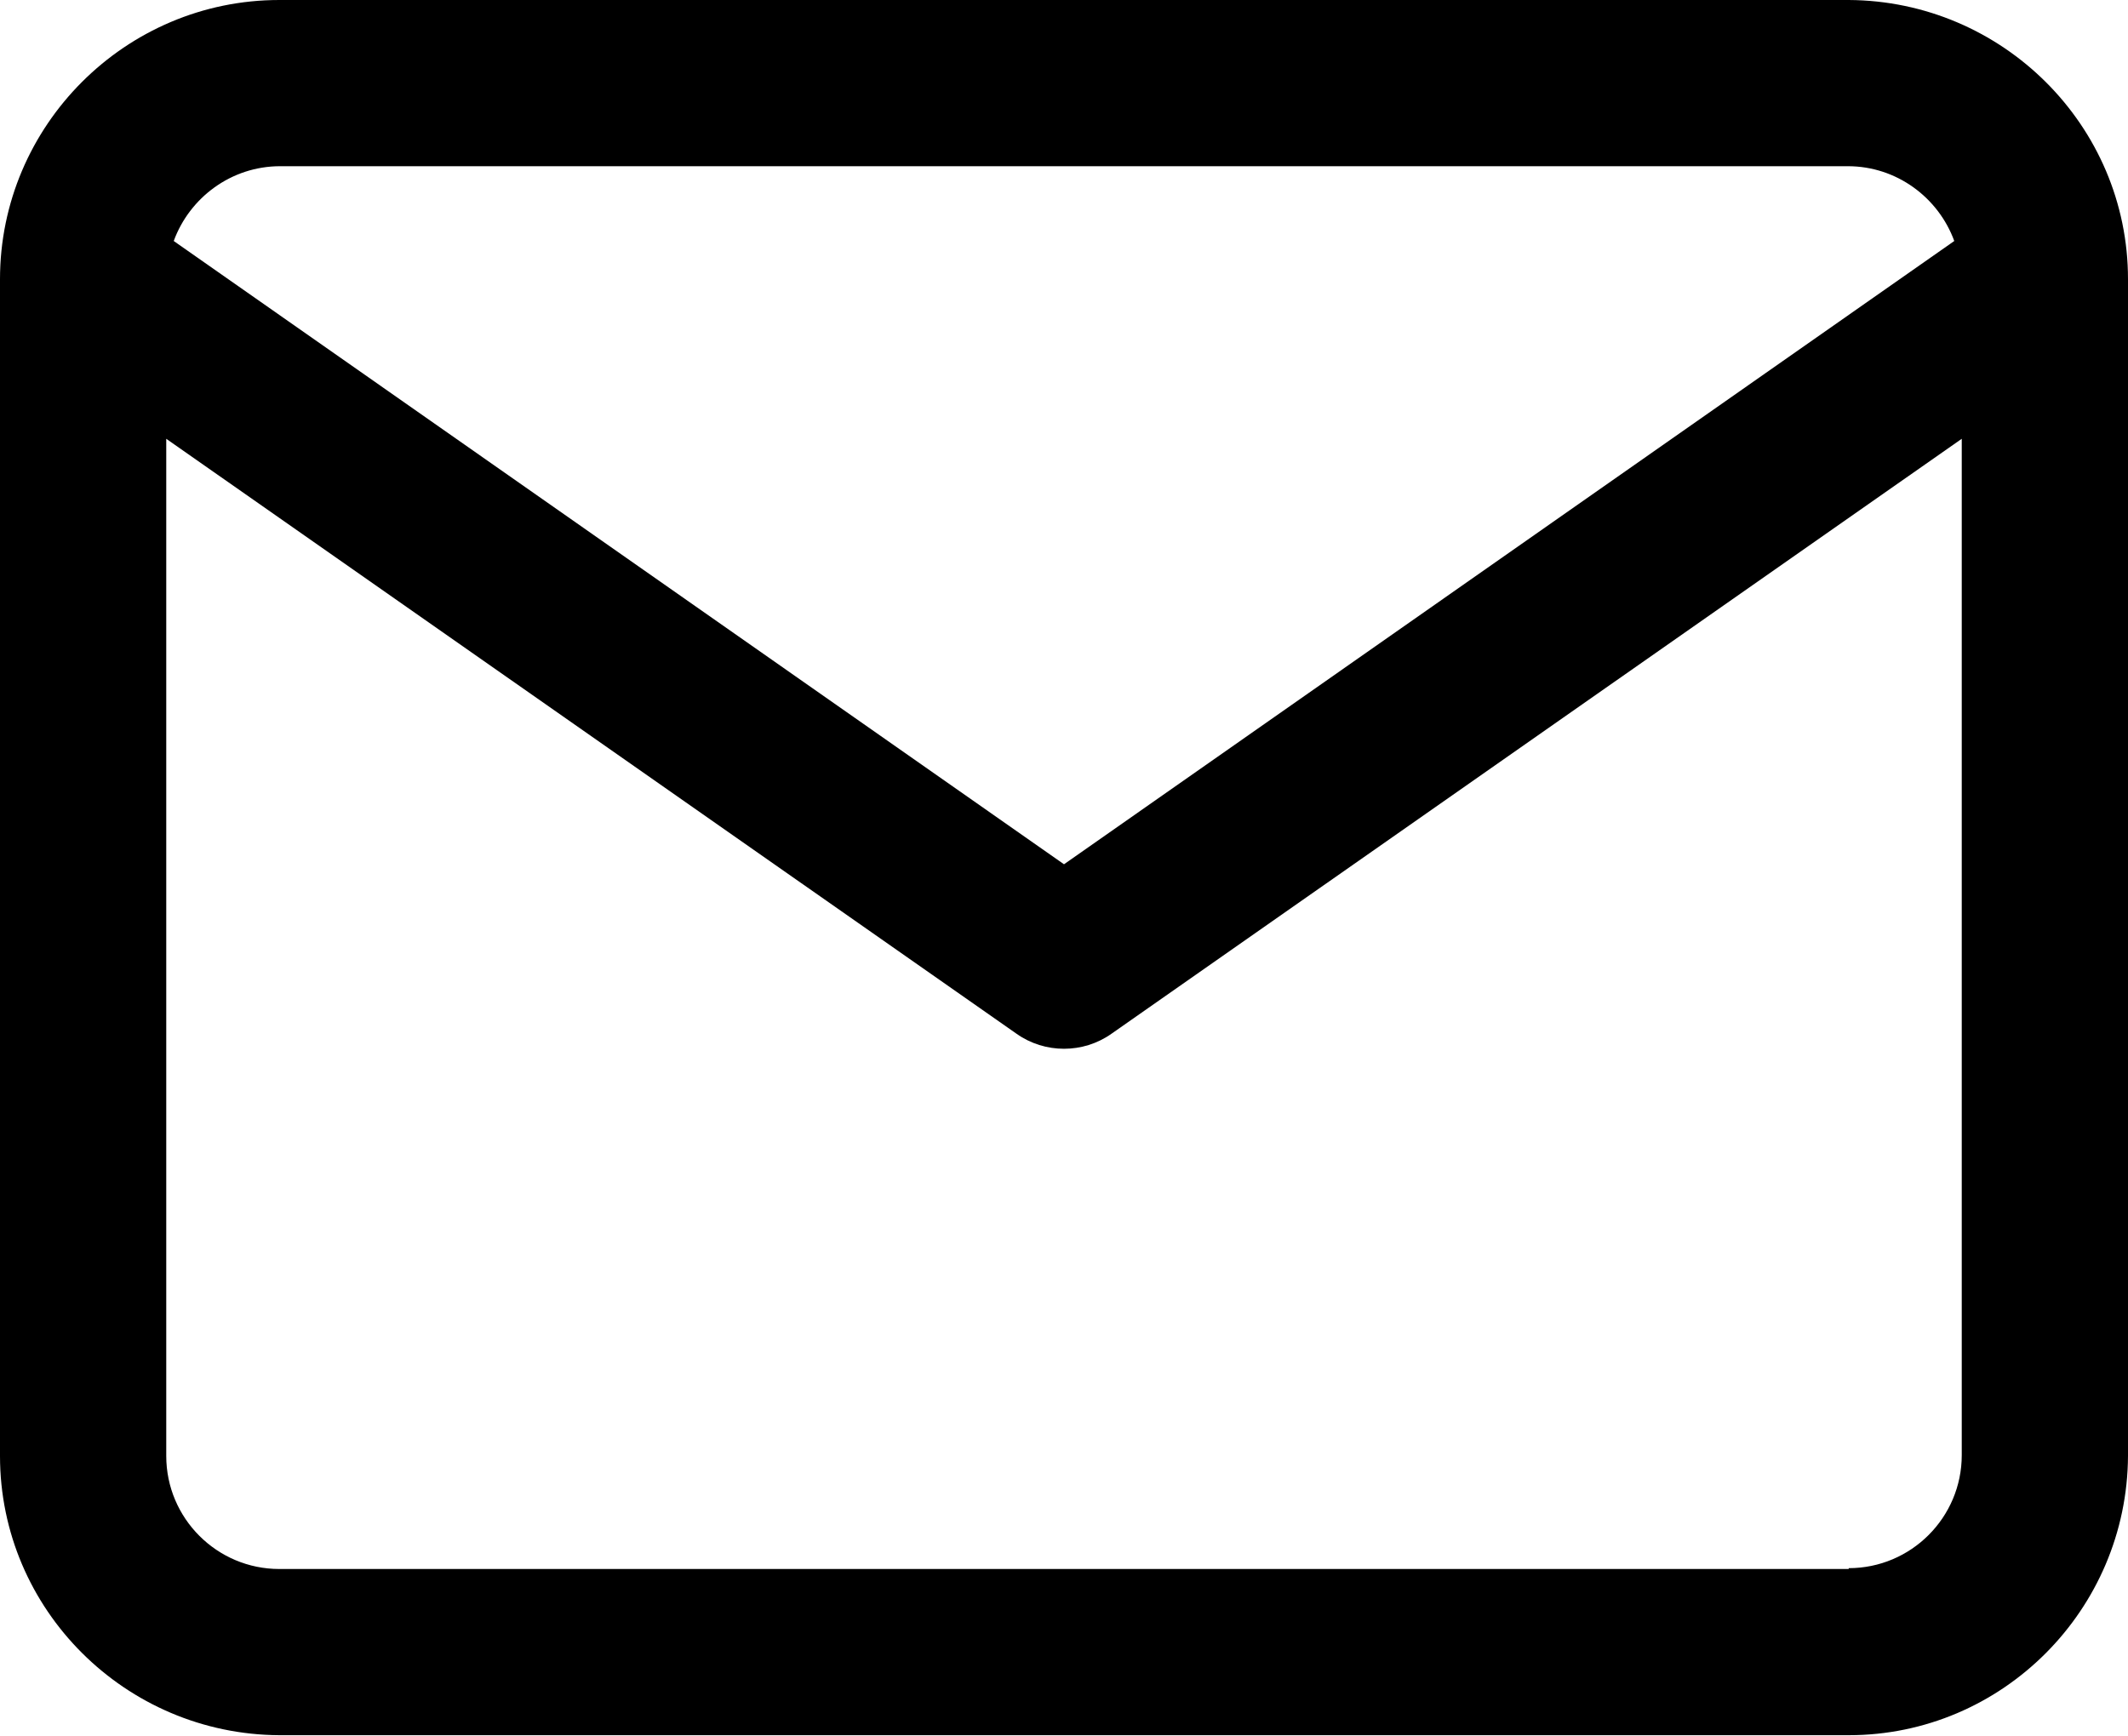
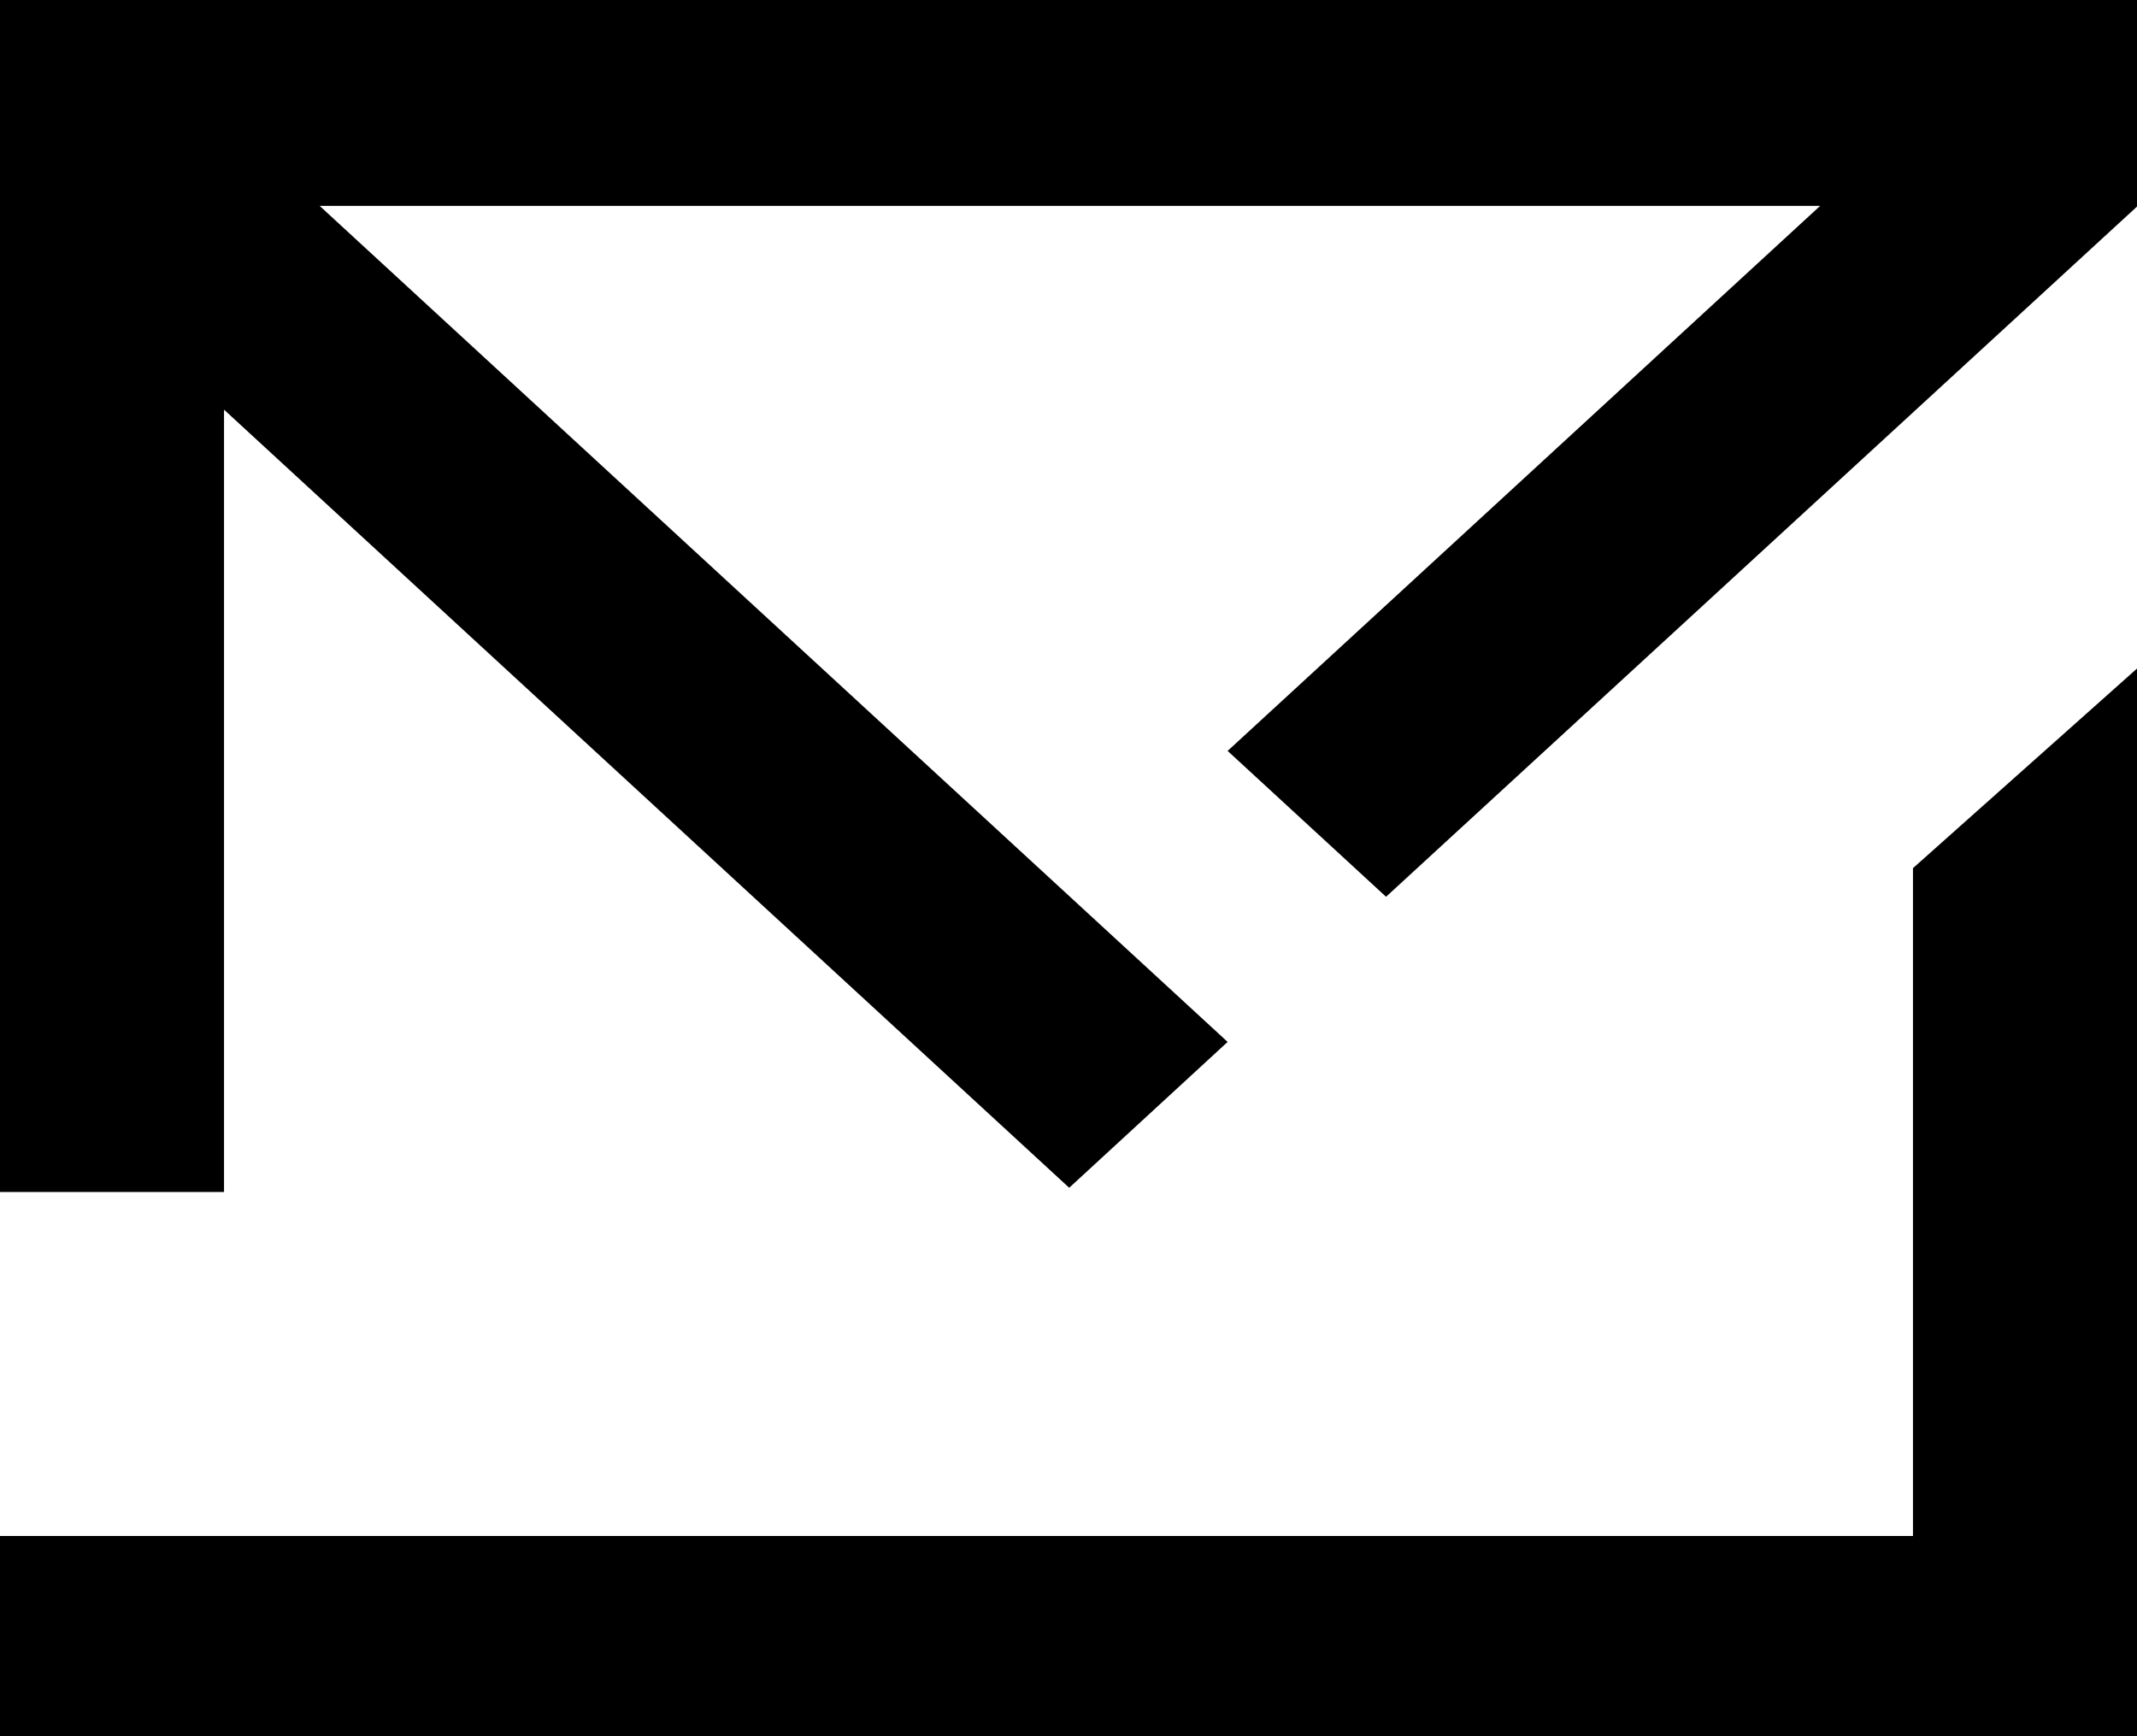
- <svg xmlns="http://www.w3.org/2000/svg" id="a" viewBox="0 0 25.6 20.88">
-   <path d="M22.24,0H3.36C1.51,0,0,1.51,0,3.36v14.16c0,1.85,1.51,3.35,3.36,3.36H22.24c1.85,0,3.35-1.51,3.36-3.36V3.36c0-1.85-1.51-3.35-3.36-3.36ZM3.36,2H22.23c.59,0,1.09,.38,1.28,.9l-10.71,7.5L2.09,2.9c.19-.52,.69-.9,1.28-.9ZM22.24,18.88H3.36c-.75,0-1.36-.61-1.36-1.36V5.28l10.23,7.16c.17,.12,.37,.18,.57,.18s.4-.06,.57-.18l10.23-7.16v12.23c0,.75-.61,1.36-1.36,1.36Z" />
+ <svg xmlns="http://www.w3.org/2000/svg" id="a" viewBox="0 0 30.62 24.87">
+   <g id="b">
+     <path id="c" d="M0,0V17.08H3.21V5.87l12.11,11.15,2.27-2.09L4.58,2.95H26.08l-8.49,7.81,2.27,2.09L30.62,2.96V0H0Z" />
+     <path id="d" d="M27.41,12.45v9.56H0v2.87H30.62V9.58l-3.21,2.86Z" />
+   </g>
</svg>
